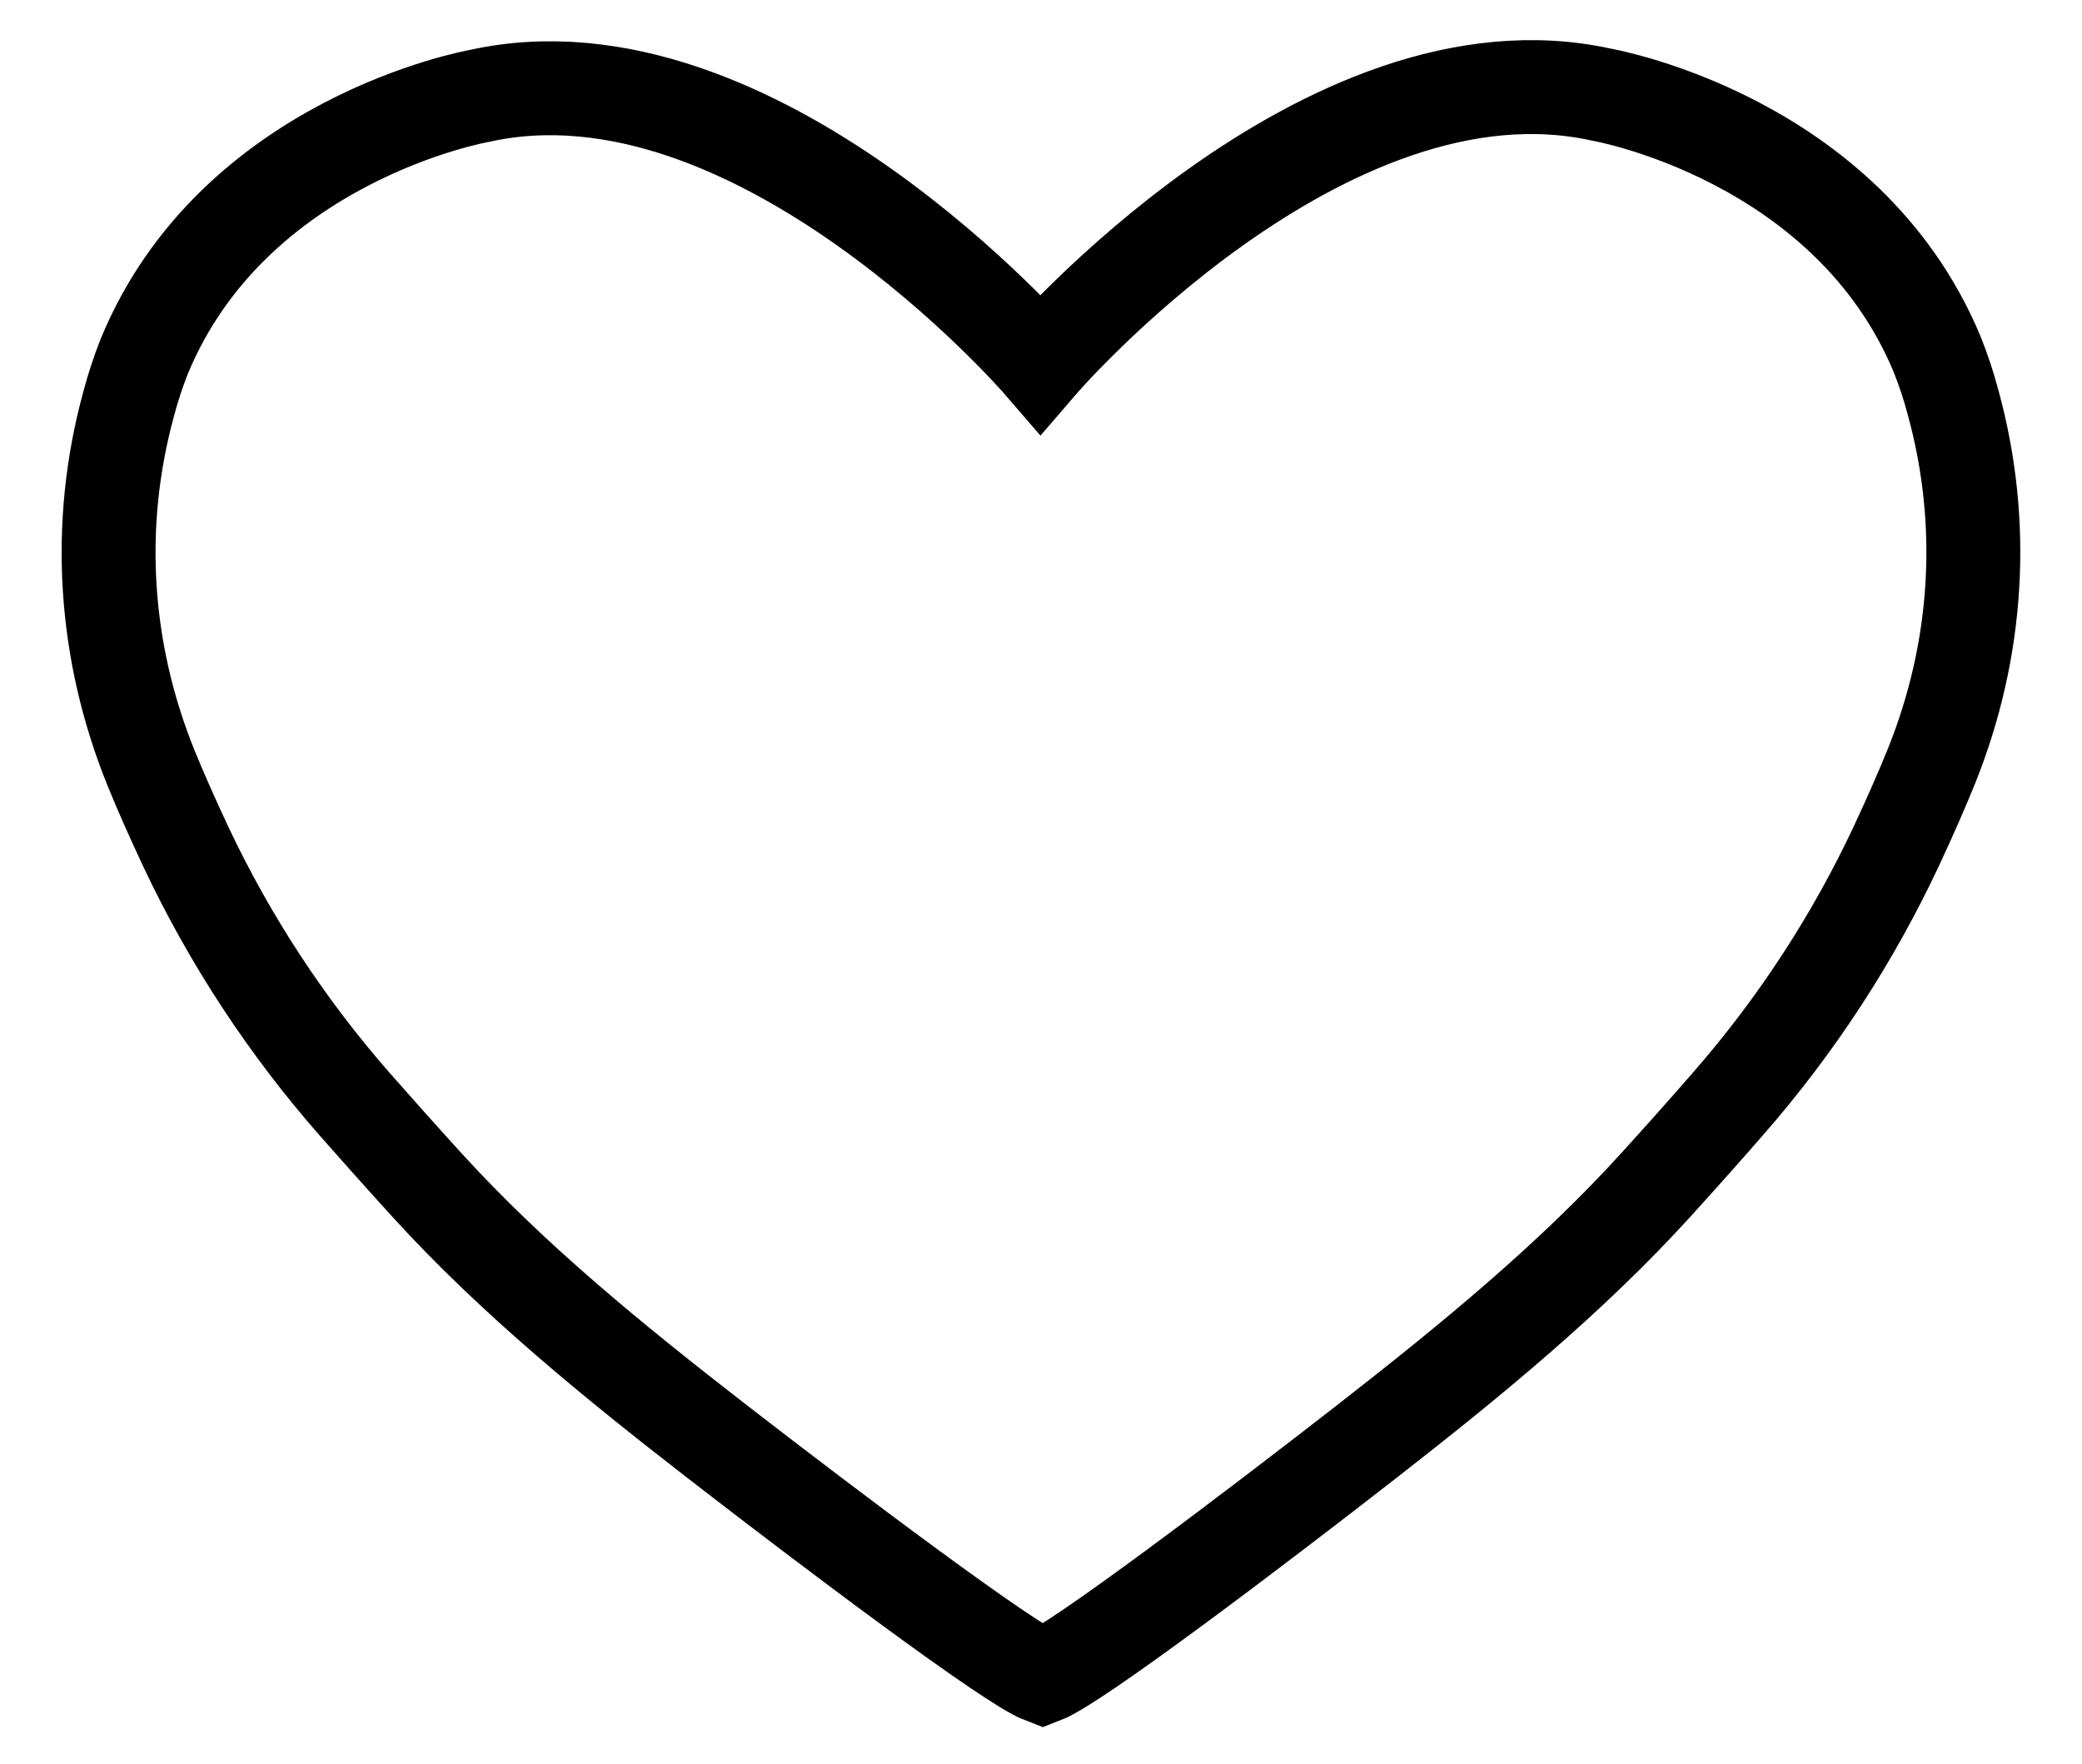
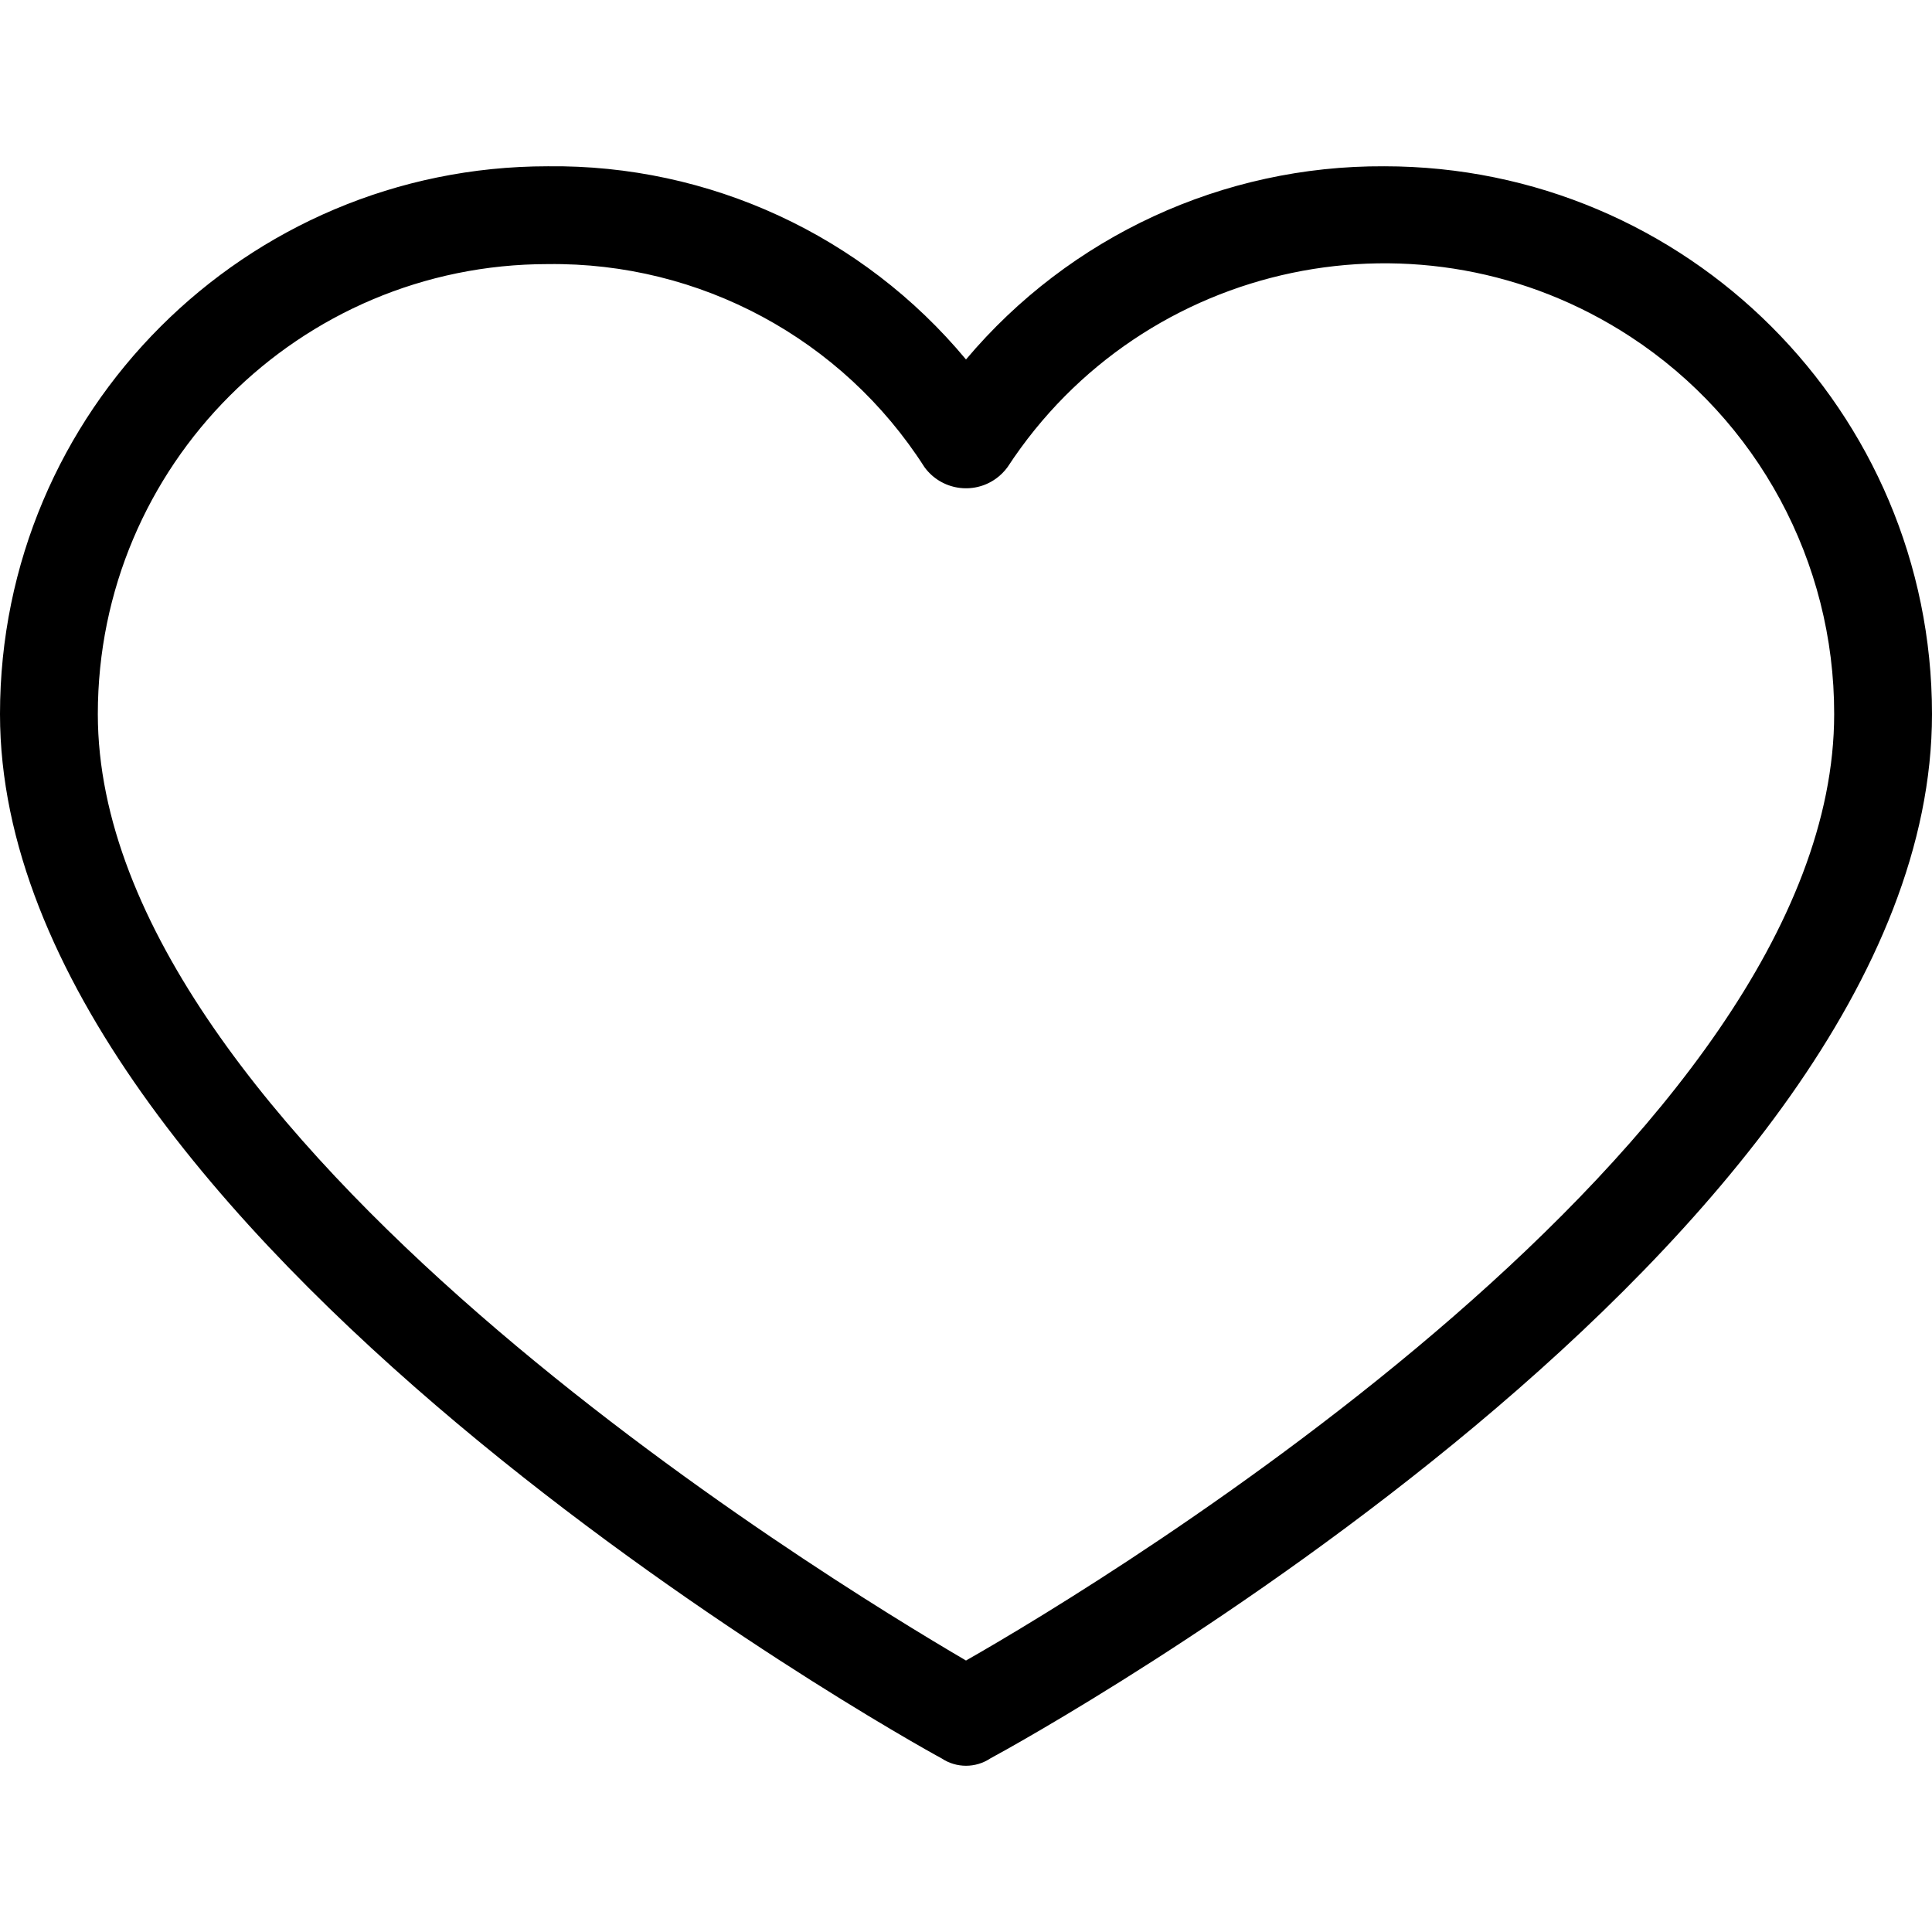
- <svg xmlns="http://www.w3.org/2000/svg" id="_ŽÓť_1" data-name="—ŽÓť_1" viewBox="0 0 1219.43 1033.08">
-   <path d="M610.76,982.08c19.42-7.43,123.64-86.3,190.6-138.5,60-46.77,118.94-95.06,168.81-150,16.2-17.84,30.15-33.58,42.05-47.26A646,646,0,0,0,1111,494.89c7.5-16.11,14.68-32.29,20.3-46.28,27.51-68.43,32-142.25,12.67-212.73a246.34,246.34,0,0,0-9.32-28.25C1081.77,80.4,938.17,55.47,938.17,55.47,775.85,19.47,609.37,213,609.37,213S442.62,19.86,280.42,56.25c0,0-143.53,25.27-196,152.62a248.73,248.73,0,0,0-9.23,28.27C56,307.67,60.77,381.48,88.49,449.84c5.66,14,12.9,30.14,20.44,46.24a647.19,647.19,0,0,0,99.3,151.17c12,13.65,26,29.36,42.2,47.17,50,54.84,109.15,103,169.28,149.61,67.13,52,171.61,130.67,191.05,138.05Z" fill="none" stroke="#000" stroke-miterlimit="10" stroke-width="55" />
+ <svg xmlns="http://www.w3.org/2000/svg" version="1.1" id="Capa_1" x="0px" y="0px" viewBox="0 0 412.735 412.735" style="enable-background:new 0 0 412.735 412.735;" xml:space="preserve">
+   <g>
+     <g>
+       <path d="M295.706,35.522C295.706,35.522,295.706,35.522,295.706,35.522c-34.43-0.184-67.161,14.937-89.339,41.273    c-22.039-26.516-54.861-41.68-89.339-41.273C52.395,35.522,0,87.917,0,152.55C0,263.31,193.306,371.456,201.143,375.636    c3.162,2.113,7.286,2.113,10.449,0c7.837-4.18,201.143-110.759,201.143-223.086C412.735,87.917,360.339,35.522,295.706,35.522z     M206.367,354.738C176.065,336.975,20.898,242.412,20.898,152.55c0-53.091,43.039-96.131,96.131-96.131    c32.512-0.427,62.938,15.972,80.457,43.363c3.557,4.905,10.418,5.998,15.323,2.44c0.937-0.68,1.761-1.503,2.44-2.44    c29.055-44.435,88.631-56.903,133.066-27.848c27.202,17.787,43.575,48.114,43.521,80.615    C391.837,243.456,236.669,337.497,206.367,354.738z" />
+     </g>
+   </g>
+   <g>
+ </g>
+   <g>
+ </g>
+   <g>
+ </g>
+   <g>
+ </g>
+   <g>
+ </g>
+   <g>
+ </g>
+   <g>
+ </g>
+   <g>
+ </g>
+   <g>
+ </g>
+   <g>
+ </g>
+   <g>
+ </g>
+   <g>
+ </g>
+   <g>
+ </g>
+   <g>
+ </g>
+   <g>
+ </g>
</svg>
